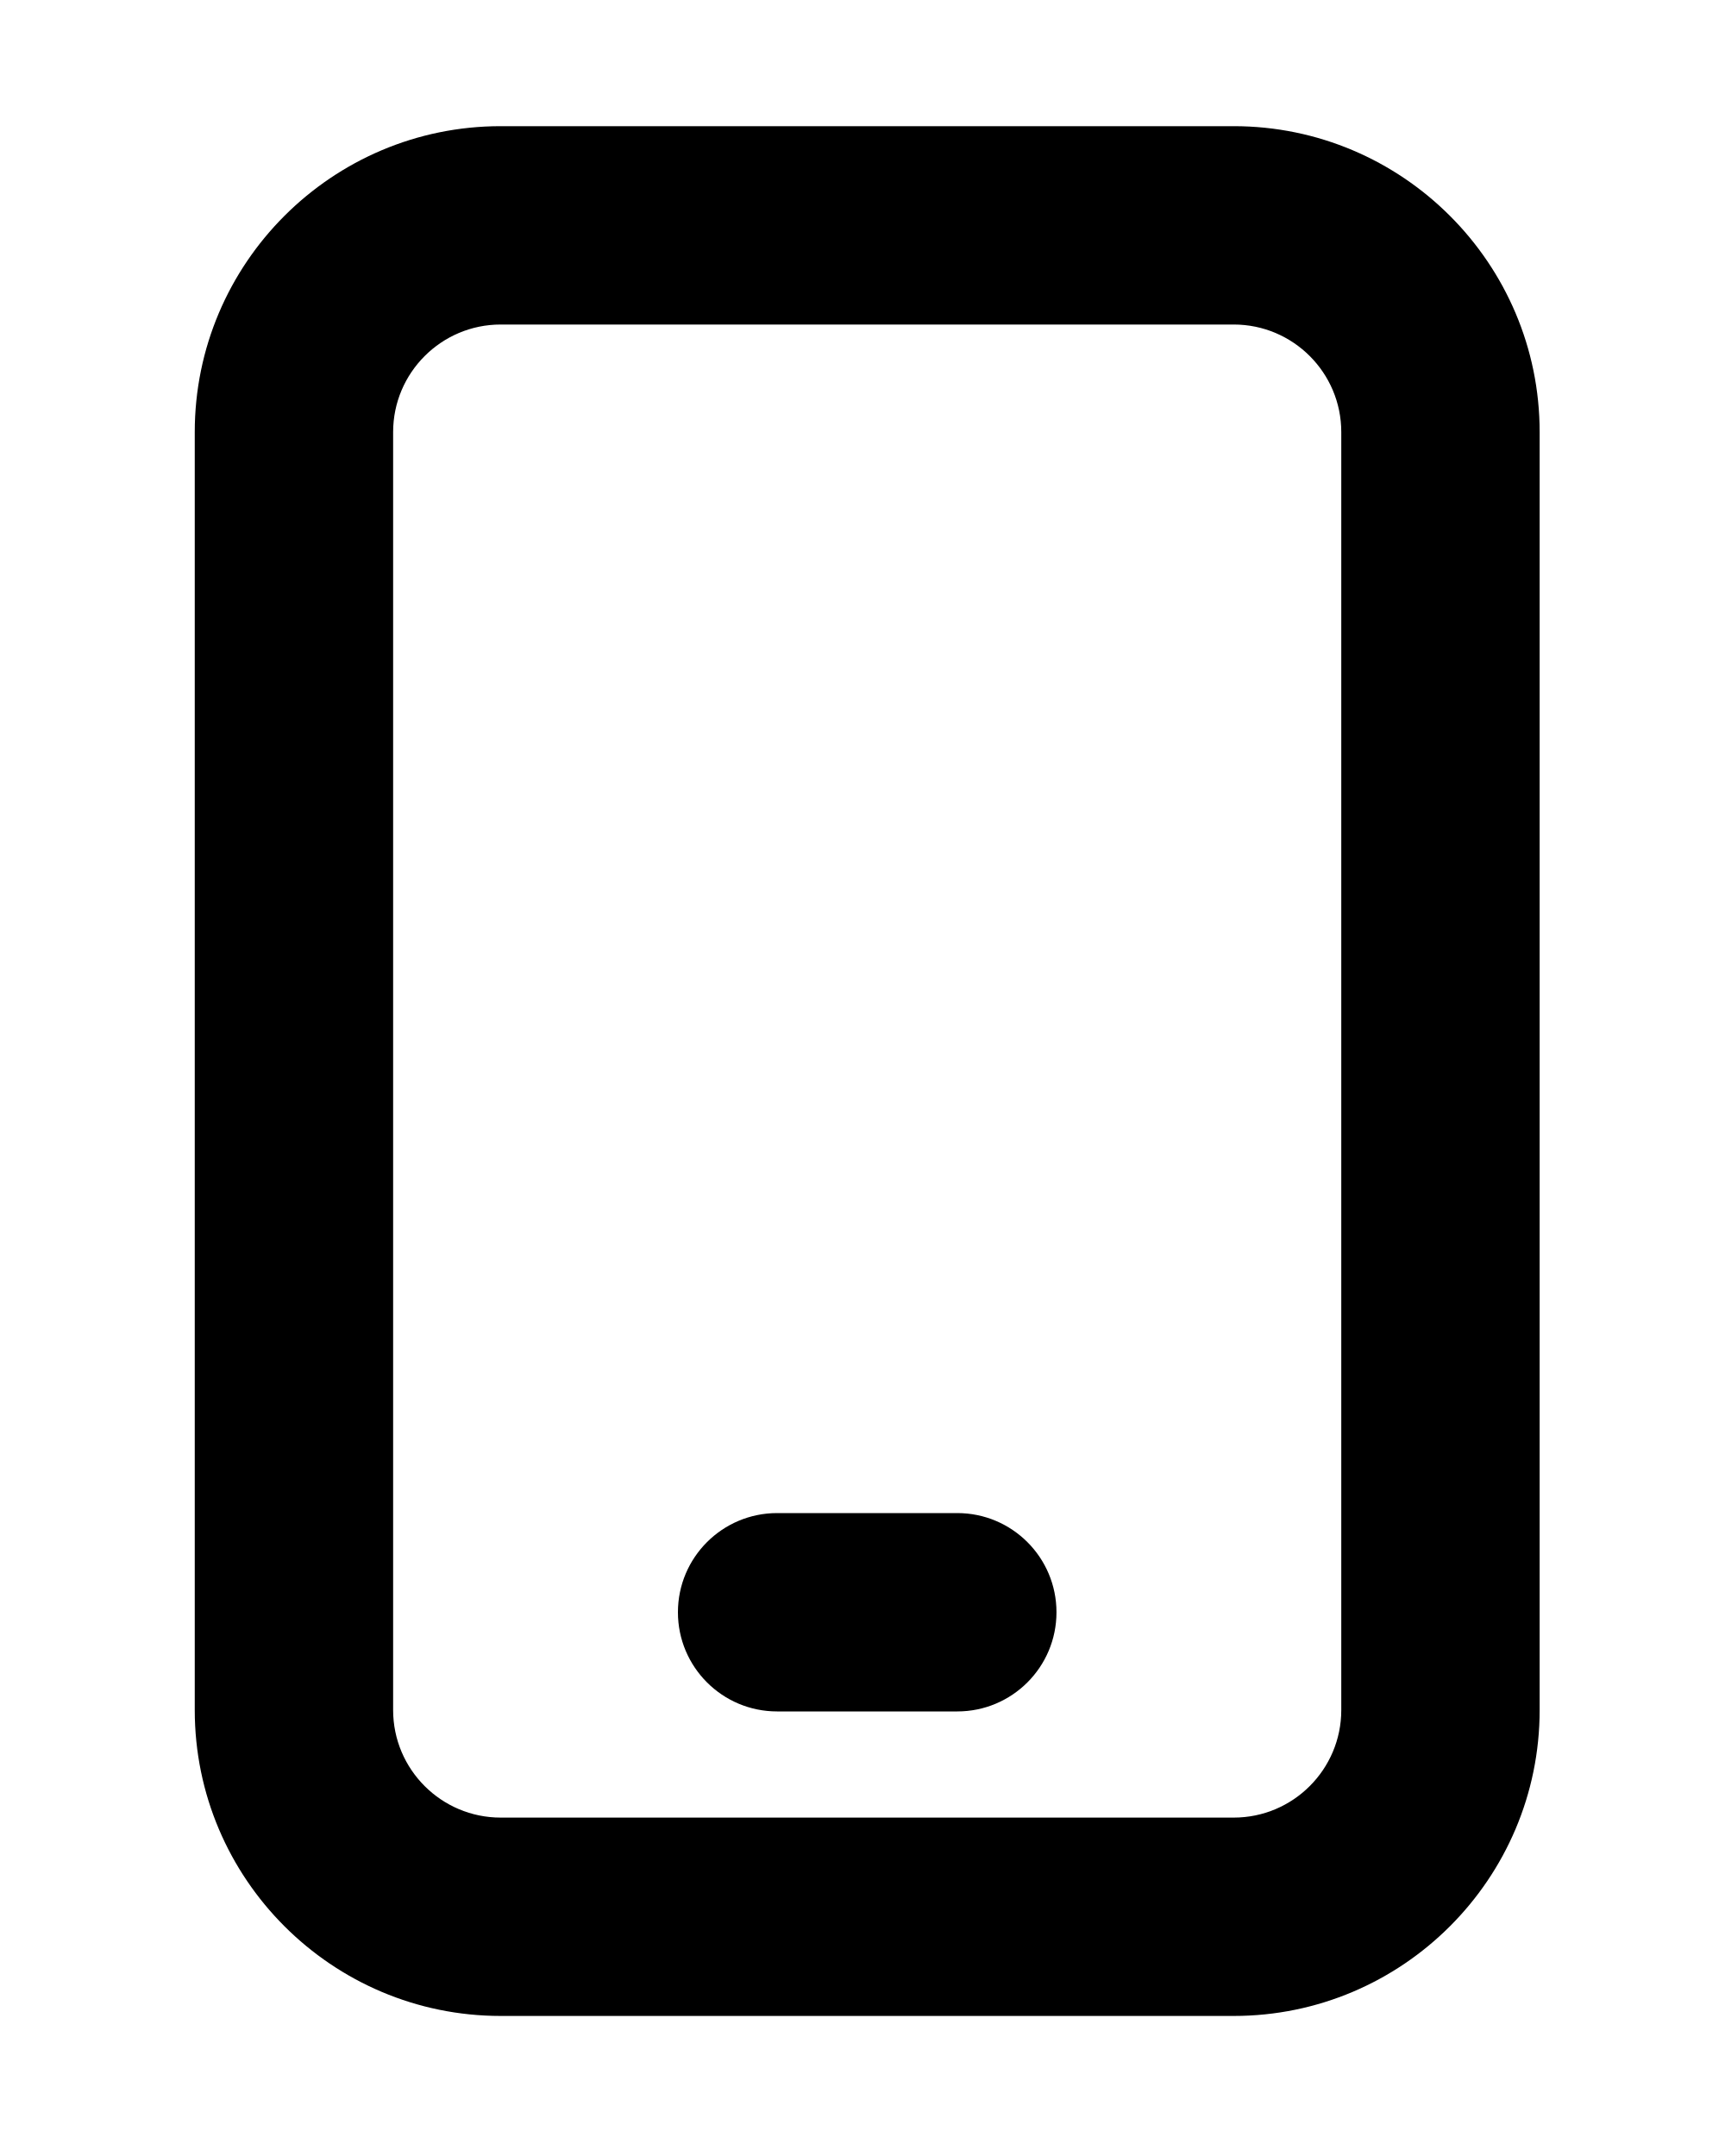
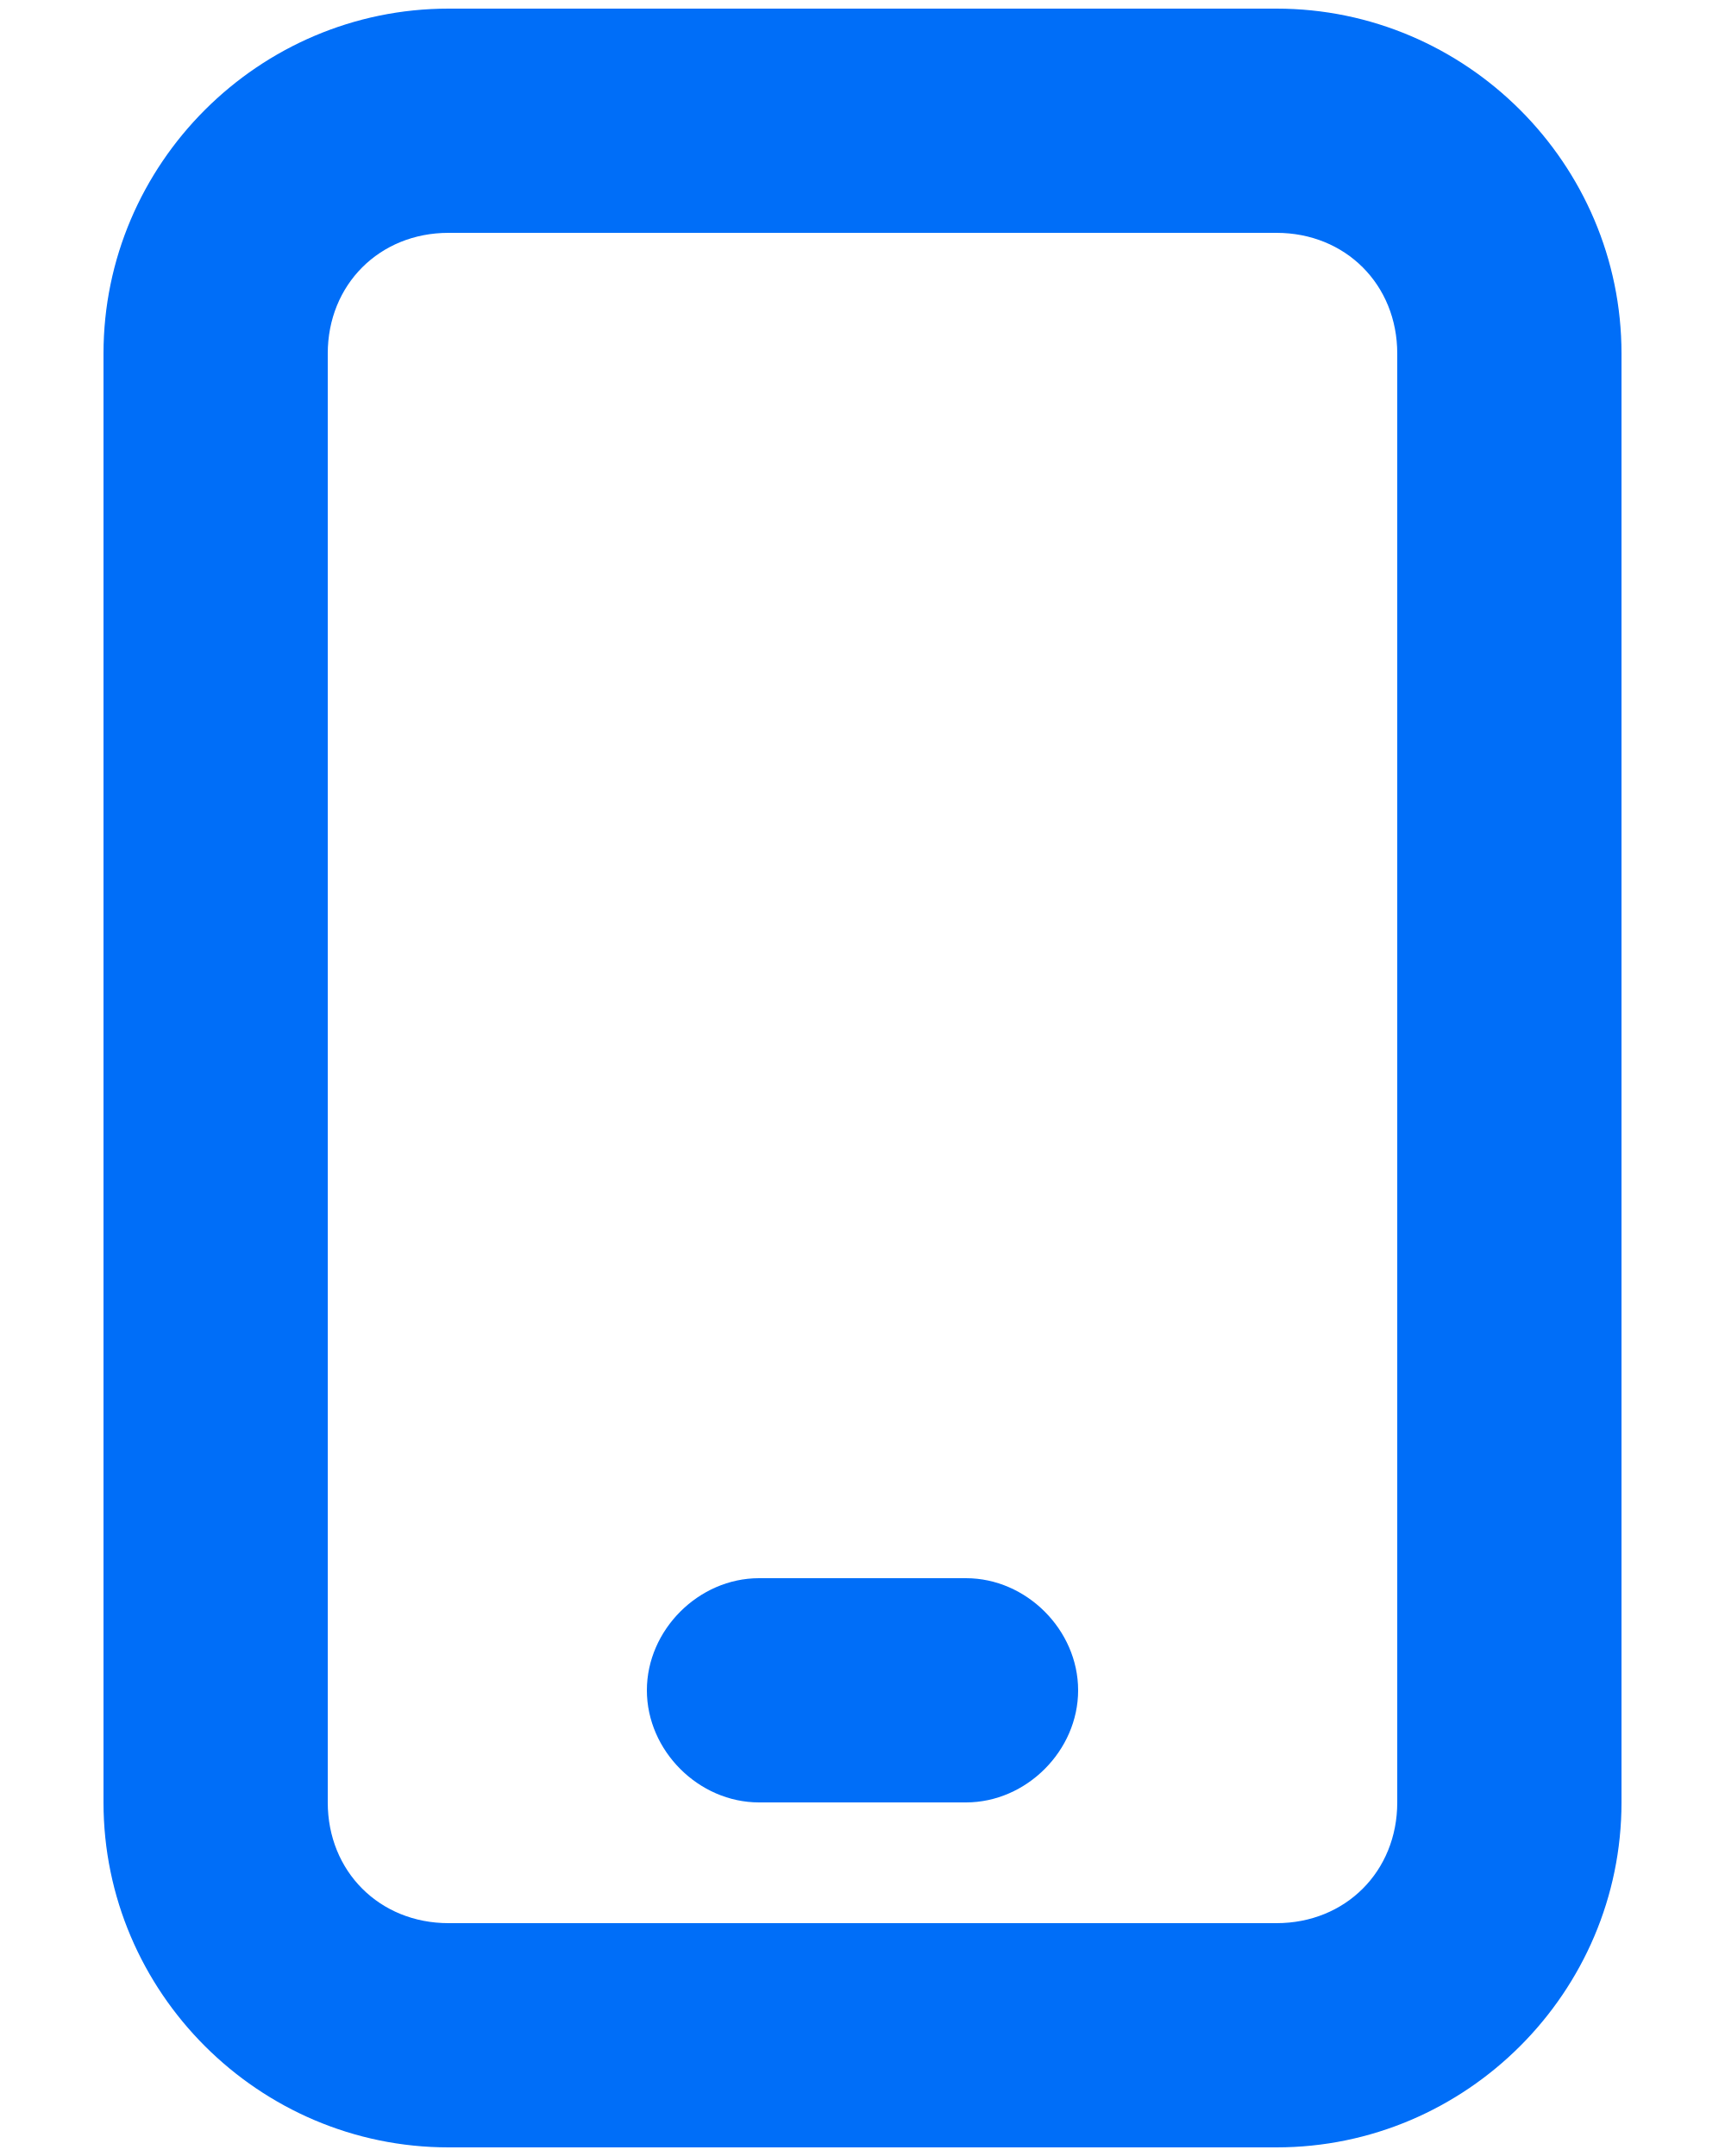
<svg xmlns="http://www.w3.org/2000/svg" version="1.1" id="Capa_1" x="0px" y="0px" width="20px" height="25px" viewBox="0 0 20 25" style="enable-background:new 0 0 20 25;" xml:space="preserve">
+   <style type="text/css">
+ 	.st0{fill:#006EF8;}
+ </style>
  <g>
-     <path d="M14.304,1.463H5.805c-1.956,0-3.547,1.591-3.547,3.547v14.819c0,1.956,1.591,3.547,3.547,3.547h8.499   c1.956,0,3.547-1.591,3.547-3.547V5.01C17.851,3.054,16.26,1.463,14.304,1.463z M4.558,5.01c0-0.688,0.56-1.247,1.247-1.247h8.499   c0.688,0,1.247,0.559,1.247,1.247v14.819c0,0.688-0.559,1.247-1.247,1.247H5.805c-0.688,0-1.247-0.559-1.247-1.247V5.01z" />
-     <path d="M11.099,19.845H9.01c-0.635,0-1.15-0.515-1.15-1.15l0,0c0-0.635,0.515-1.15,1.15-1.15h2.089c0.635,0,1.15,0.515,1.15,1.15   l0,0C12.249,19.33,11.734,19.845,11.099,19.845z" />
+     <path class="st0" d="M14.8,0.1l-9.6,0c-2.2,0-4,1.8-4,4l0,16.8c0,2.2,1.8,4,4,4l9.6,0c2.2,0,4-1.8,4-4l0-16.8   C18.8,1.9,17,0.1,14.8,0.1z M3.8,4.1c0-0.8,0.6-1.4,1.4-1.4l9.6,0c0.8,0,1.4,0.6,1.4,1.4l0,16.8c0,0.8-0.6,1.4-1.4,1.4H5.2   c-0.8,0-1.4-0.6-1.4-1.4C3.8,20.9,3.8,4.1,3.8,4.1z" />
+     <path class="st0" d="M11.2,20.9l-2.4,0c-0.7,0-1.3-0.6-1.3-1.3l0,0c0-0.7,0.6-1.3,1.3-1.3h2.4c0.7,0,1.3,0.6,1.3,1.3l0,0   C12.5,20.3,11.9,20.9,11.2,20.9z" />
  </g>
</svg>
